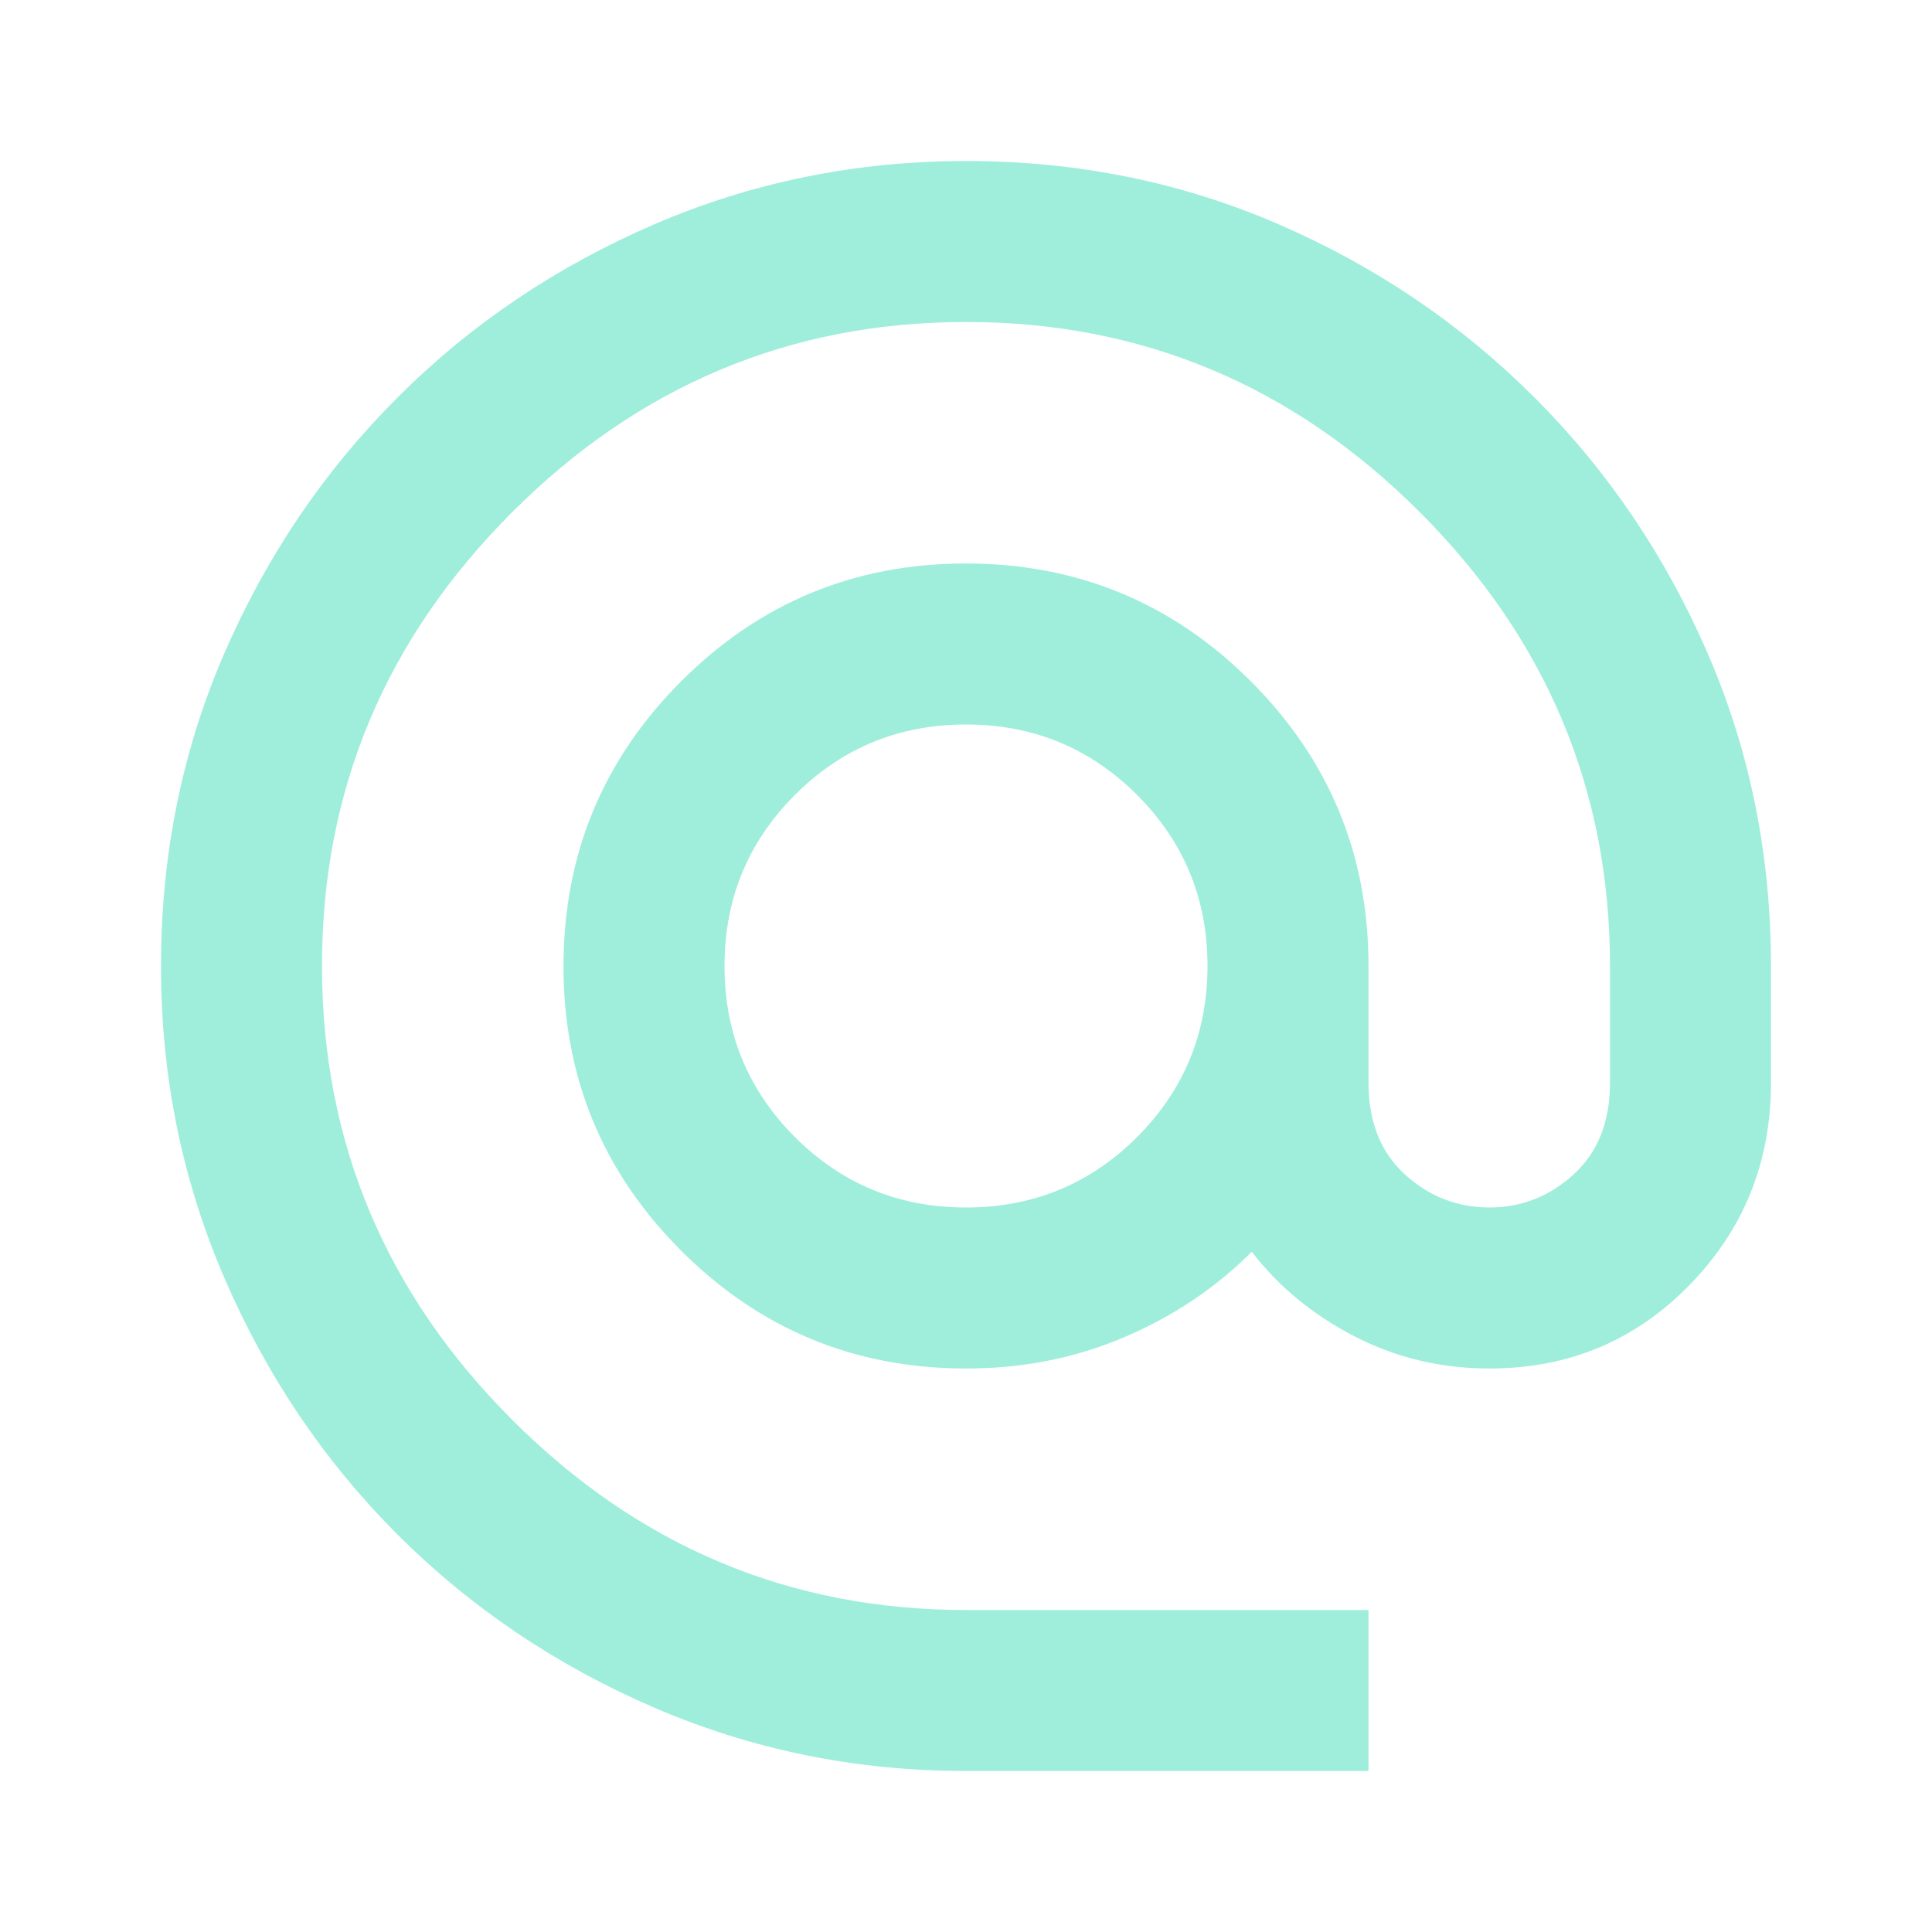
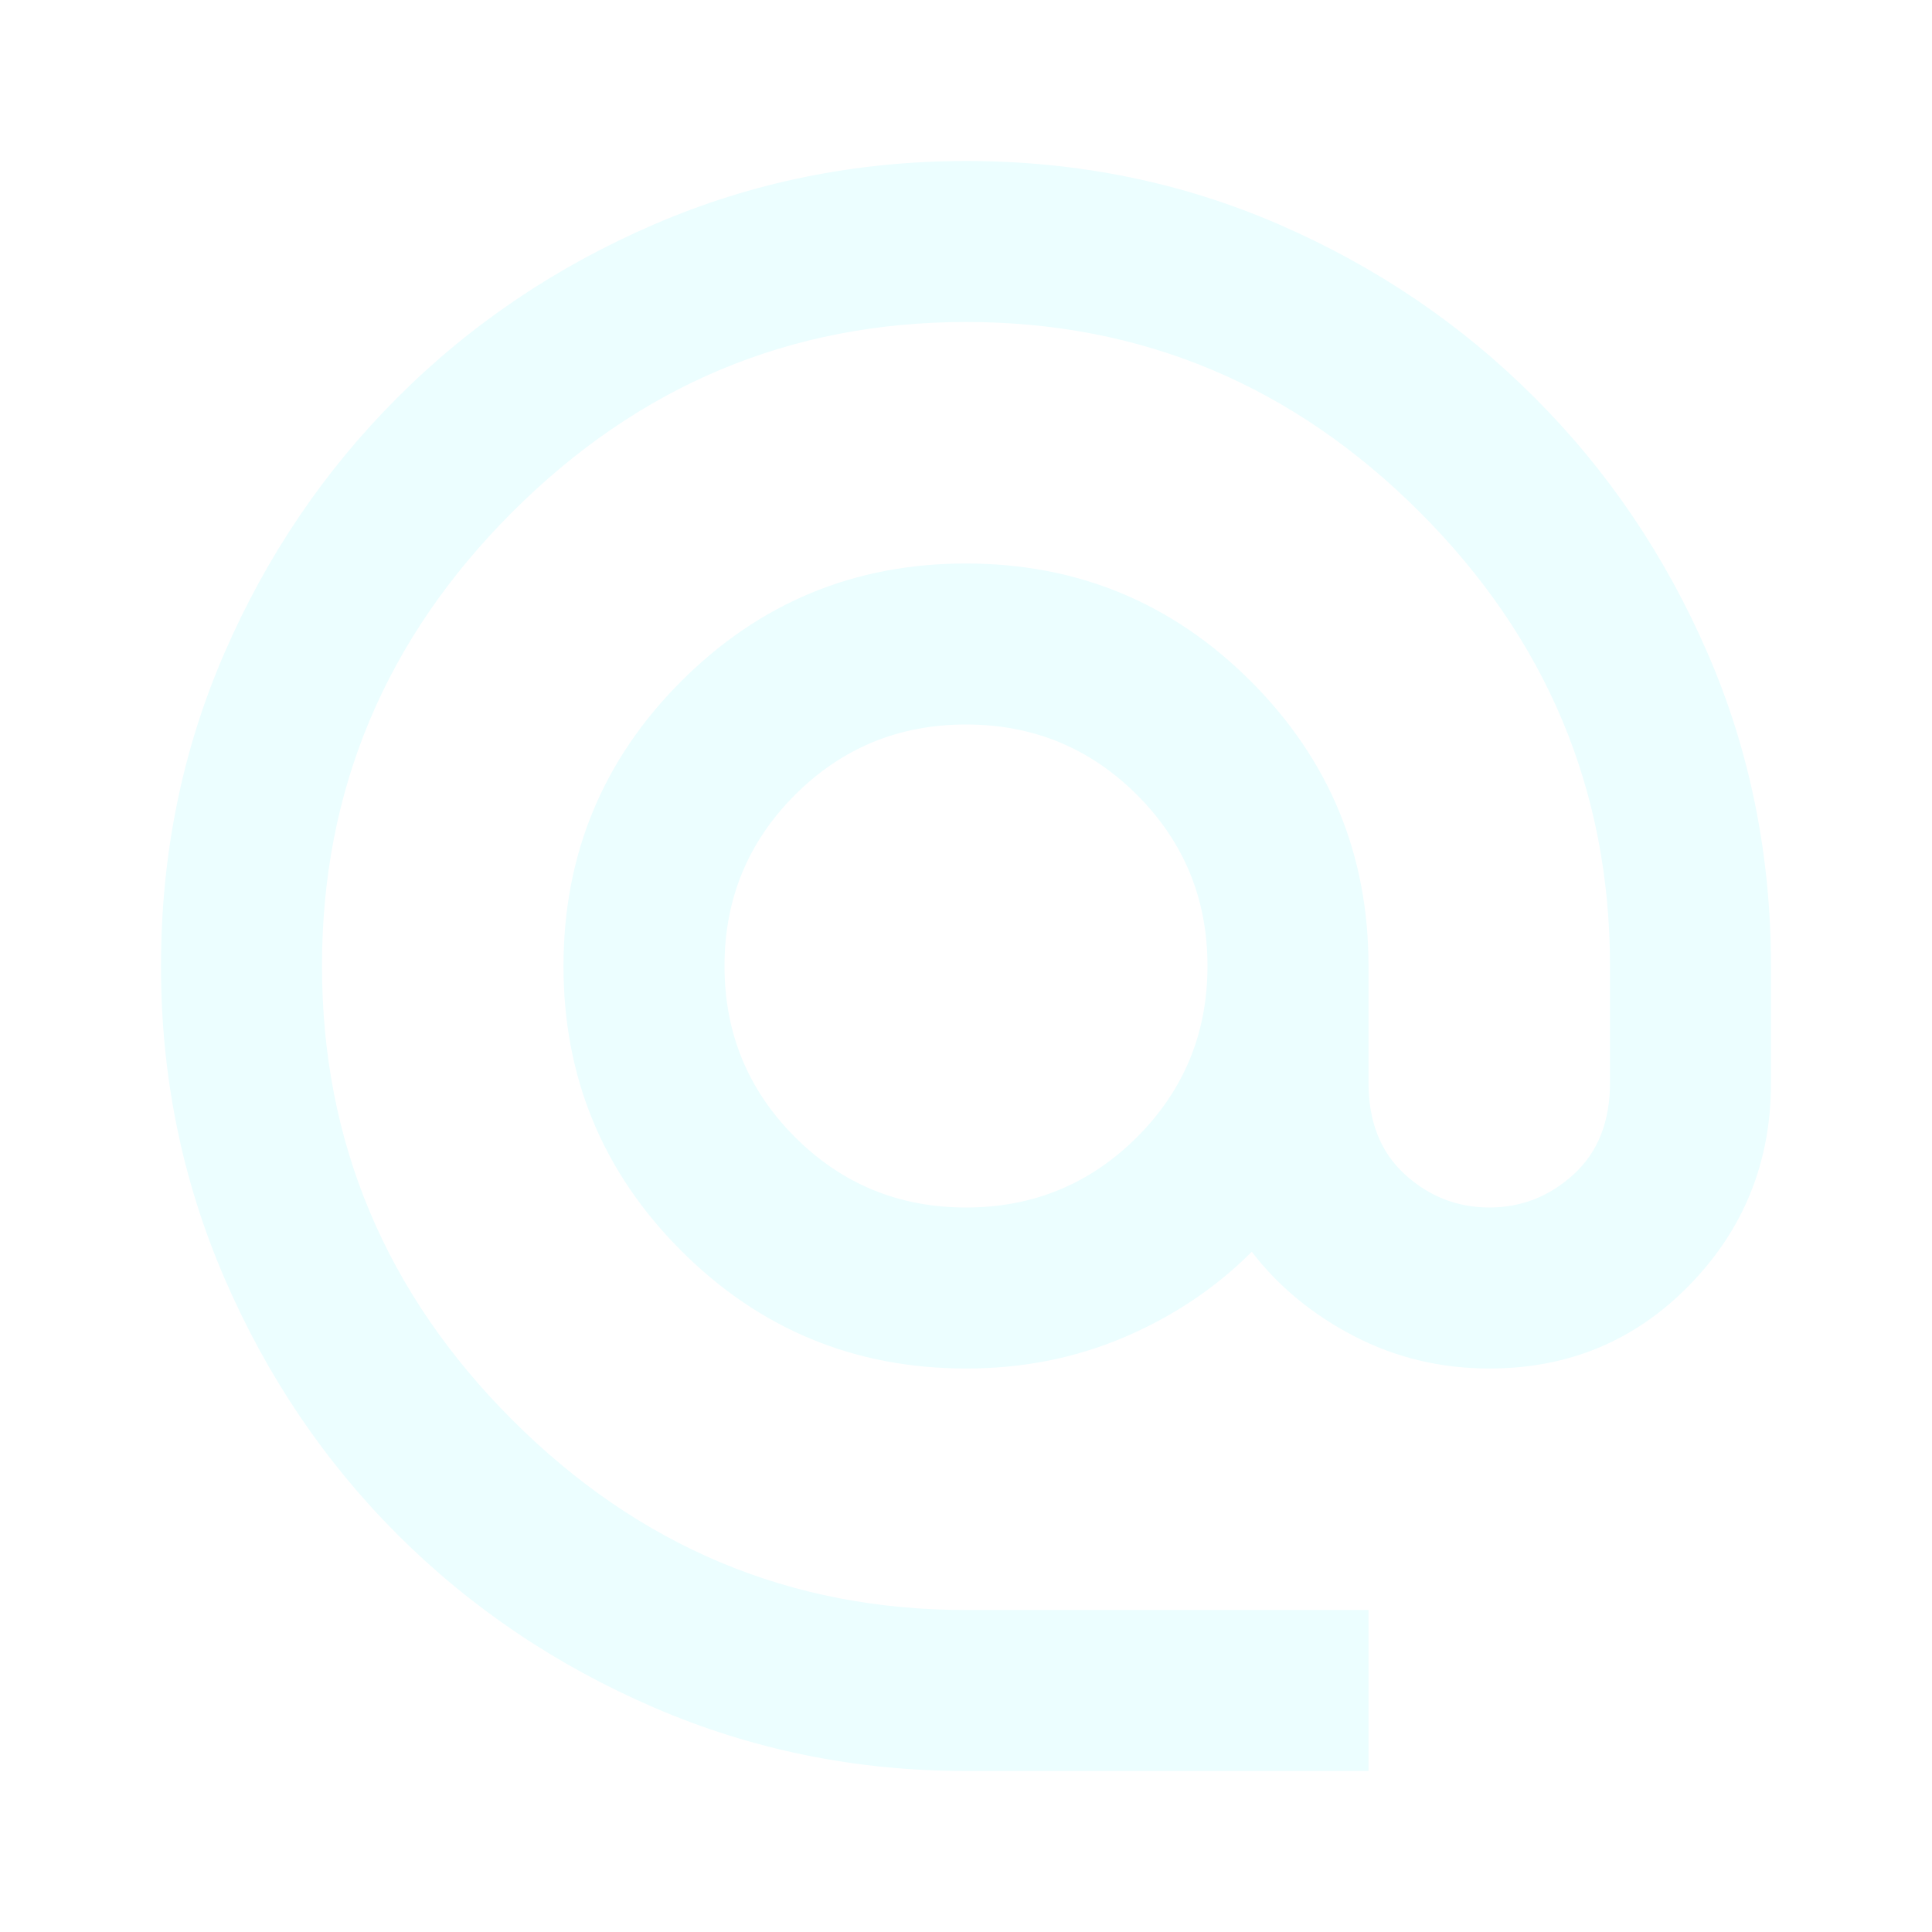
<svg xmlns="http://www.w3.org/2000/svg" width="24" height="24" viewBox="0 0 24 24" fill="none">
-   <path d="M12 22C10.633 22 9.342 21.737 8.125 21.212C6.908 20.687 5.846 19.97 4.937 19.062C4.029 18.154 3.312 17.092 2.787 15.875C2.262 14.658 1.999 13.367 2 12C2 10.617 2.263 9.321 2.788 8.112C3.313 6.903 4.03 5.845 4.938 4.938C5.846 4.029 6.908 3.313 8.124 2.788C9.34 2.263 10.632 2.001 12 2C13.383 2 14.679 2.263 15.888 2.788C17.097 3.313 18.155 4.03 19.062 4.938C19.971 5.846 20.687 6.904 21.212 8.113C21.737 9.322 21.999 10.617 22 12V13.45C22 14.433 21.663 15.271 20.988 15.963C20.313 16.655 19.484 17.001 18.5 17C17.9 17 17.342 16.867 16.825 16.6C16.308 16.333 15.883 15.983 15.55 15.55C15.1 16 14.571 16.354 13.962 16.613C13.353 16.872 12.699 17.001 12 17C10.617 17 9.437 16.512 8.462 15.537C7.487 14.562 6.999 13.383 7 12C7 10.617 7.488 9.437 8.463 8.462C9.438 7.487 10.617 6.999 12 7C13.383 7 14.563 7.488 15.538 8.463C16.513 9.438 17.001 10.617 17 12V13.45C17 13.933 17.15 14.312 17.45 14.587C17.75 14.862 18.1 14.999 18.5 15C18.9 15 19.25 14.862 19.55 14.587C19.85 14.312 20 13.933 20 13.45V12C20 9.817 19.212 7.937 17.637 6.362C16.062 4.787 14.183 3.999 12 4C9.817 4 7.937 4.788 6.362 6.363C4.787 7.938 3.999 9.817 4 12C4 14.183 4.788 16.063 6.363 17.638C7.938 19.213 9.817 20.001 12 20H17V22H12ZM12 15C12.833 15 13.542 14.708 14.125 14.125C14.708 13.542 15 12.833 15 12C15 11.167 14.708 10.458 14.125 9.875C13.542 9.292 12.833 9 12 9C11.167 9 10.458 9.292 9.875 9.875C9.292 10.458 9 11.167 9 12C9 12.833 9.292 13.542 9.875 14.125C10.458 14.708 11.167 15 12 15Z" fill="#9FEEDC" />
+   <path d="M12 22C10.633 22 9.342 21.737 8.125 21.212C6.908 20.687 5.846 19.97 4.937 19.062C4.029 18.154 3.312 17.092 2.787 15.875C2.262 14.658 1.999 13.367 2 12C2 10.617 2.263 9.321 2.788 8.112C3.313 6.903 4.03 5.845 4.938 4.938C5.846 4.029 6.908 3.313 8.124 2.788C9.34 2.263 10.632 2.001 12 2C13.383 2 14.679 2.263 15.888 2.788C17.097 3.313 18.155 4.03 19.062 4.938C19.971 5.846 20.687 6.904 21.212 8.113C21.737 9.322 21.999 10.617 22 12V13.45C22 14.433 21.663 15.271 20.988 15.963C20.313 16.655 19.484 17.001 18.5 17C17.9 17 17.342 16.867 16.825 16.6C16.308 16.333 15.883 15.983 15.55 15.55C15.1 16 14.571 16.354 13.962 16.613C13.353 16.872 12.699 17.001 12 17C10.617 17 9.437 16.512 8.462 15.537C7.487 14.562 6.999 13.383 7 12C7 10.617 7.488 9.437 8.463 8.462C9.438 7.487 10.617 6.999 12 7C13.383 7 14.563 7.488 15.538 8.463C16.513 9.438 17.001 10.617 17 12V13.45C17 13.933 17.15 14.312 17.45 14.587C17.75 14.862 18.1 14.999 18.5 15C18.9 15 19.25 14.862 19.55 14.587C19.85 14.312 20 13.933 20 13.45V12C20 9.817 19.212 7.937 17.637 6.362C16.062 4.787 14.183 3.999 12 4C9.817 4 7.937 4.788 6.362 6.363C4.787 7.938 3.999 9.817 4 12C4 14.183 4.788 16.063 6.363 17.638C7.938 19.213 9.817 20.001 12 20H17V22H12ZM12 15C12.833 15 13.542 14.708 14.125 14.125C14.708 13.542 15 12.833 15 12C15 11.167 14.708 10.458 14.125 9.875C13.542 9.292 12.833 9 12 9C11.167 9 10.458 9.292 9.875 9.875C9.292 10.458 9 11.167 9 12C9 12.833 9.292 13.542 9.875 14.125C10.458 14.708 11.167 15 12 15Z" fill="rgb(236, 254, 255)" />
</svg>
